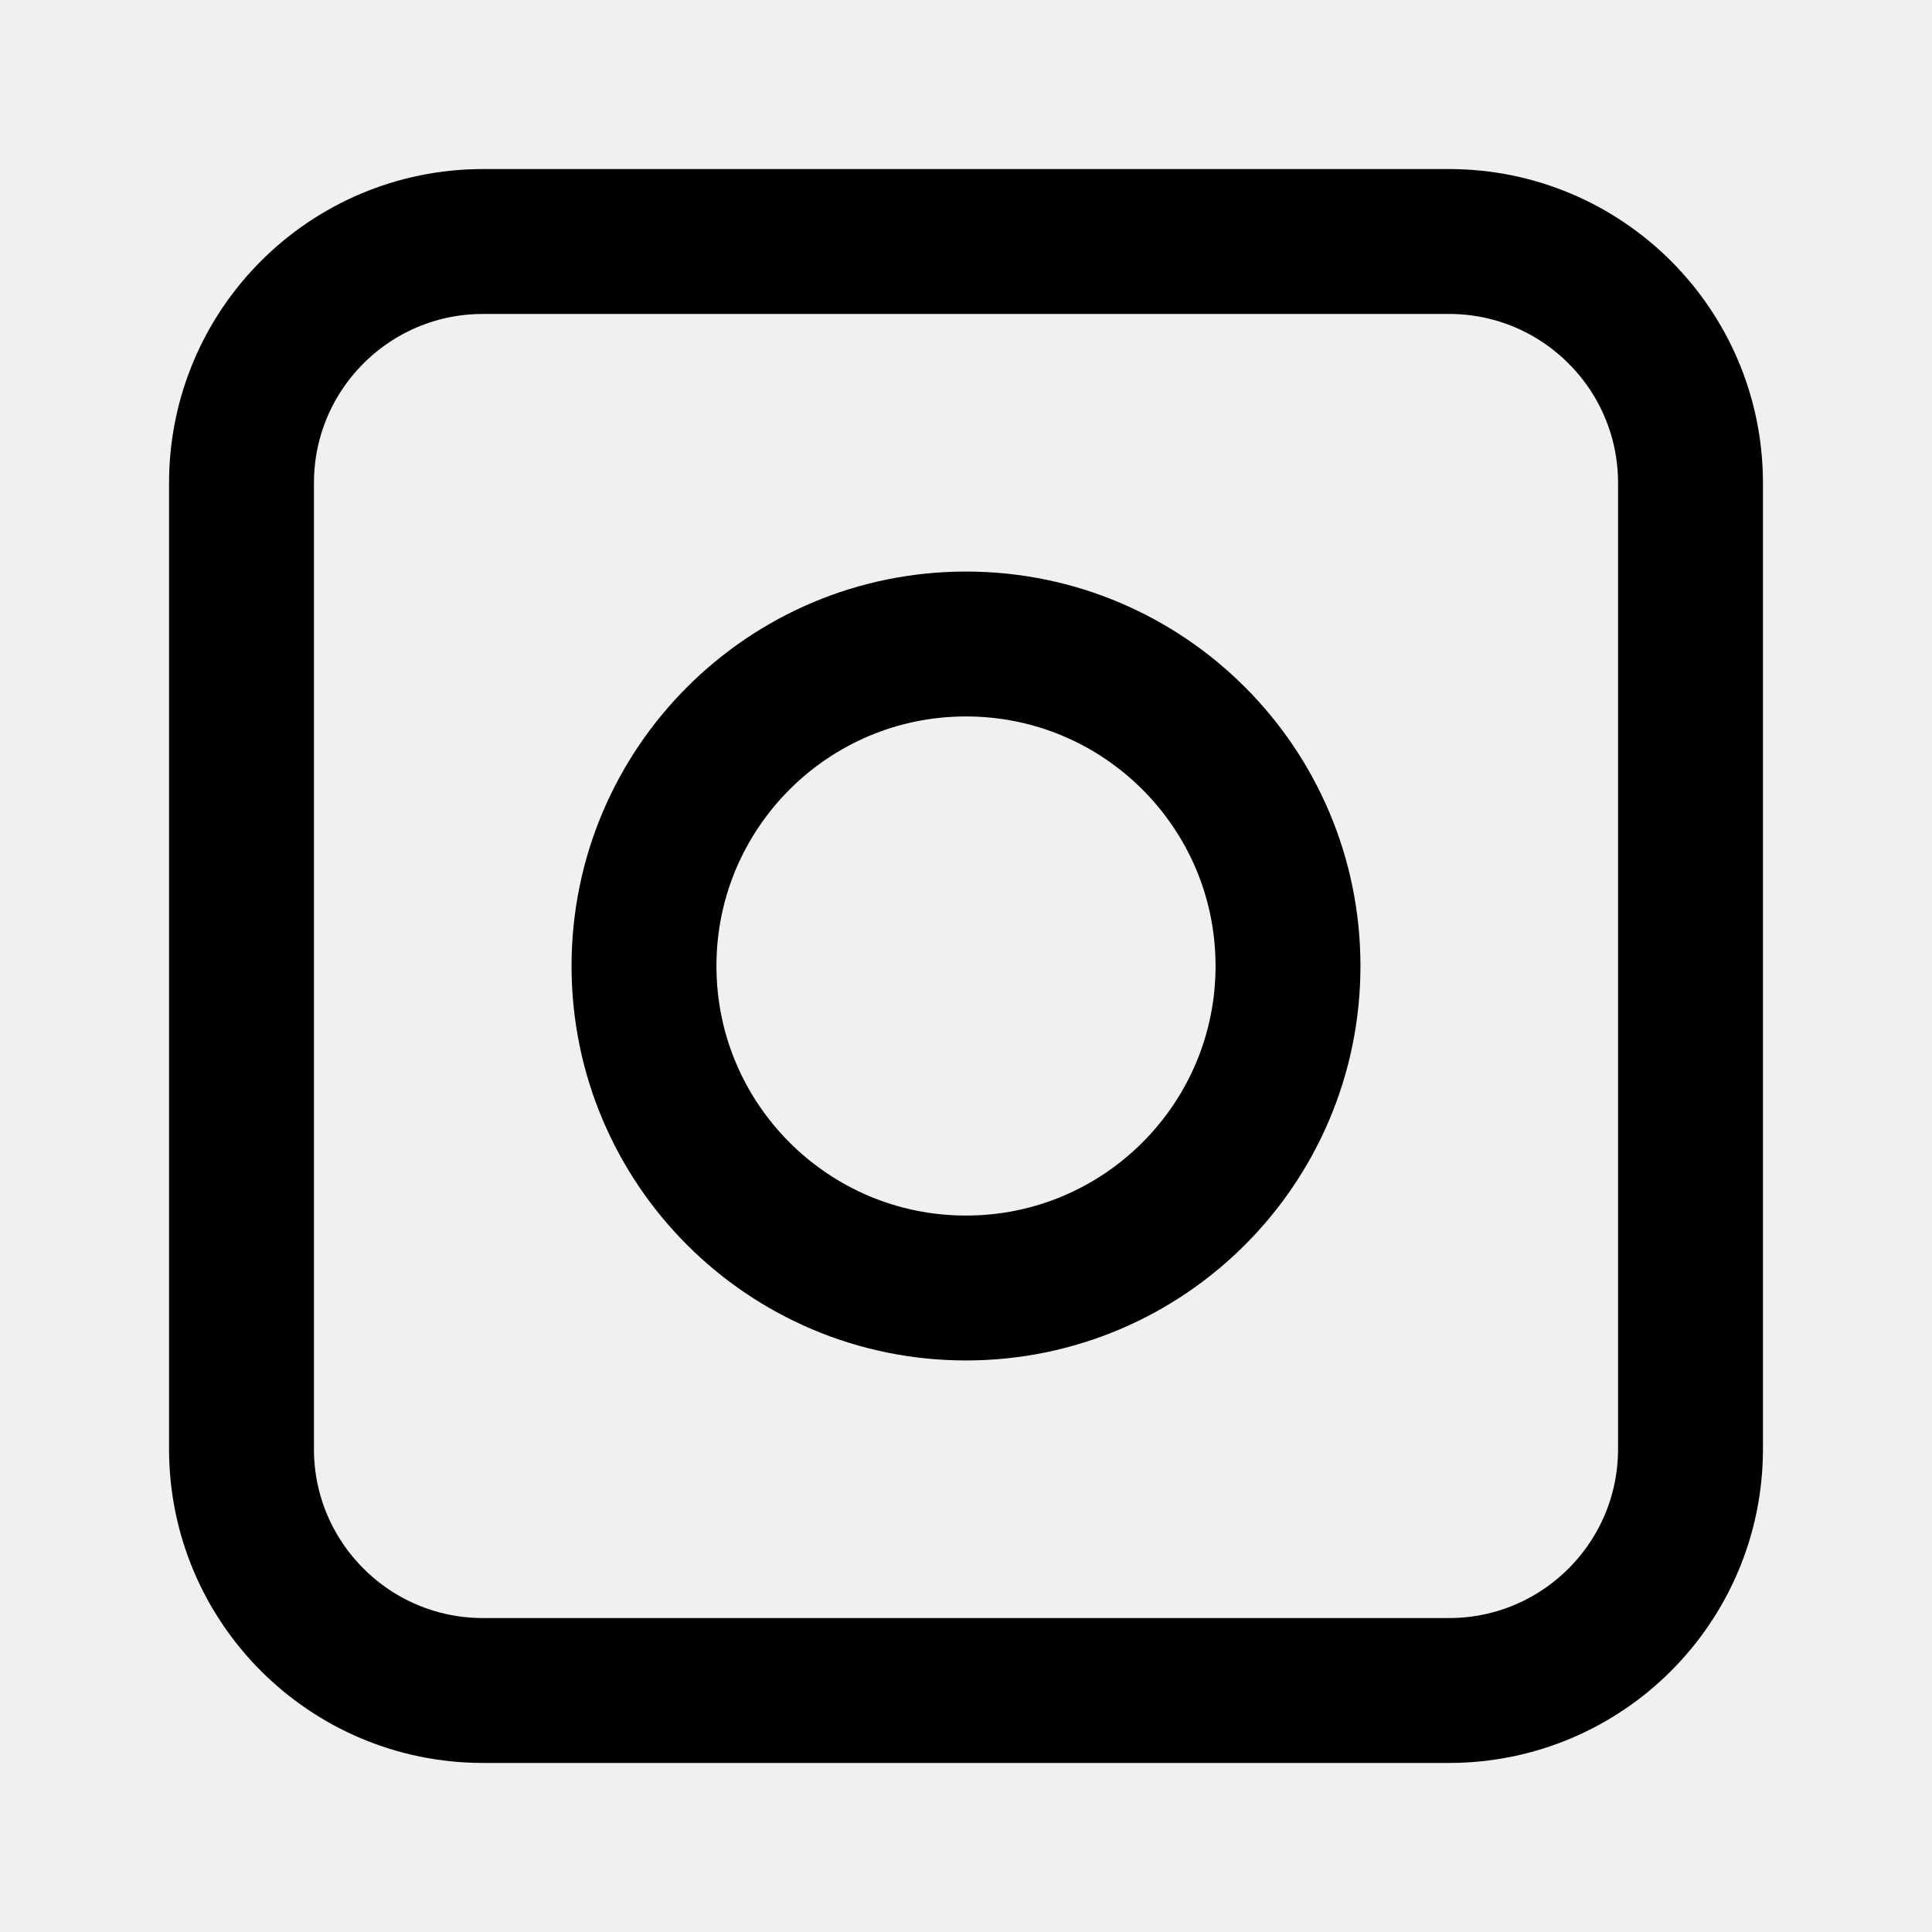
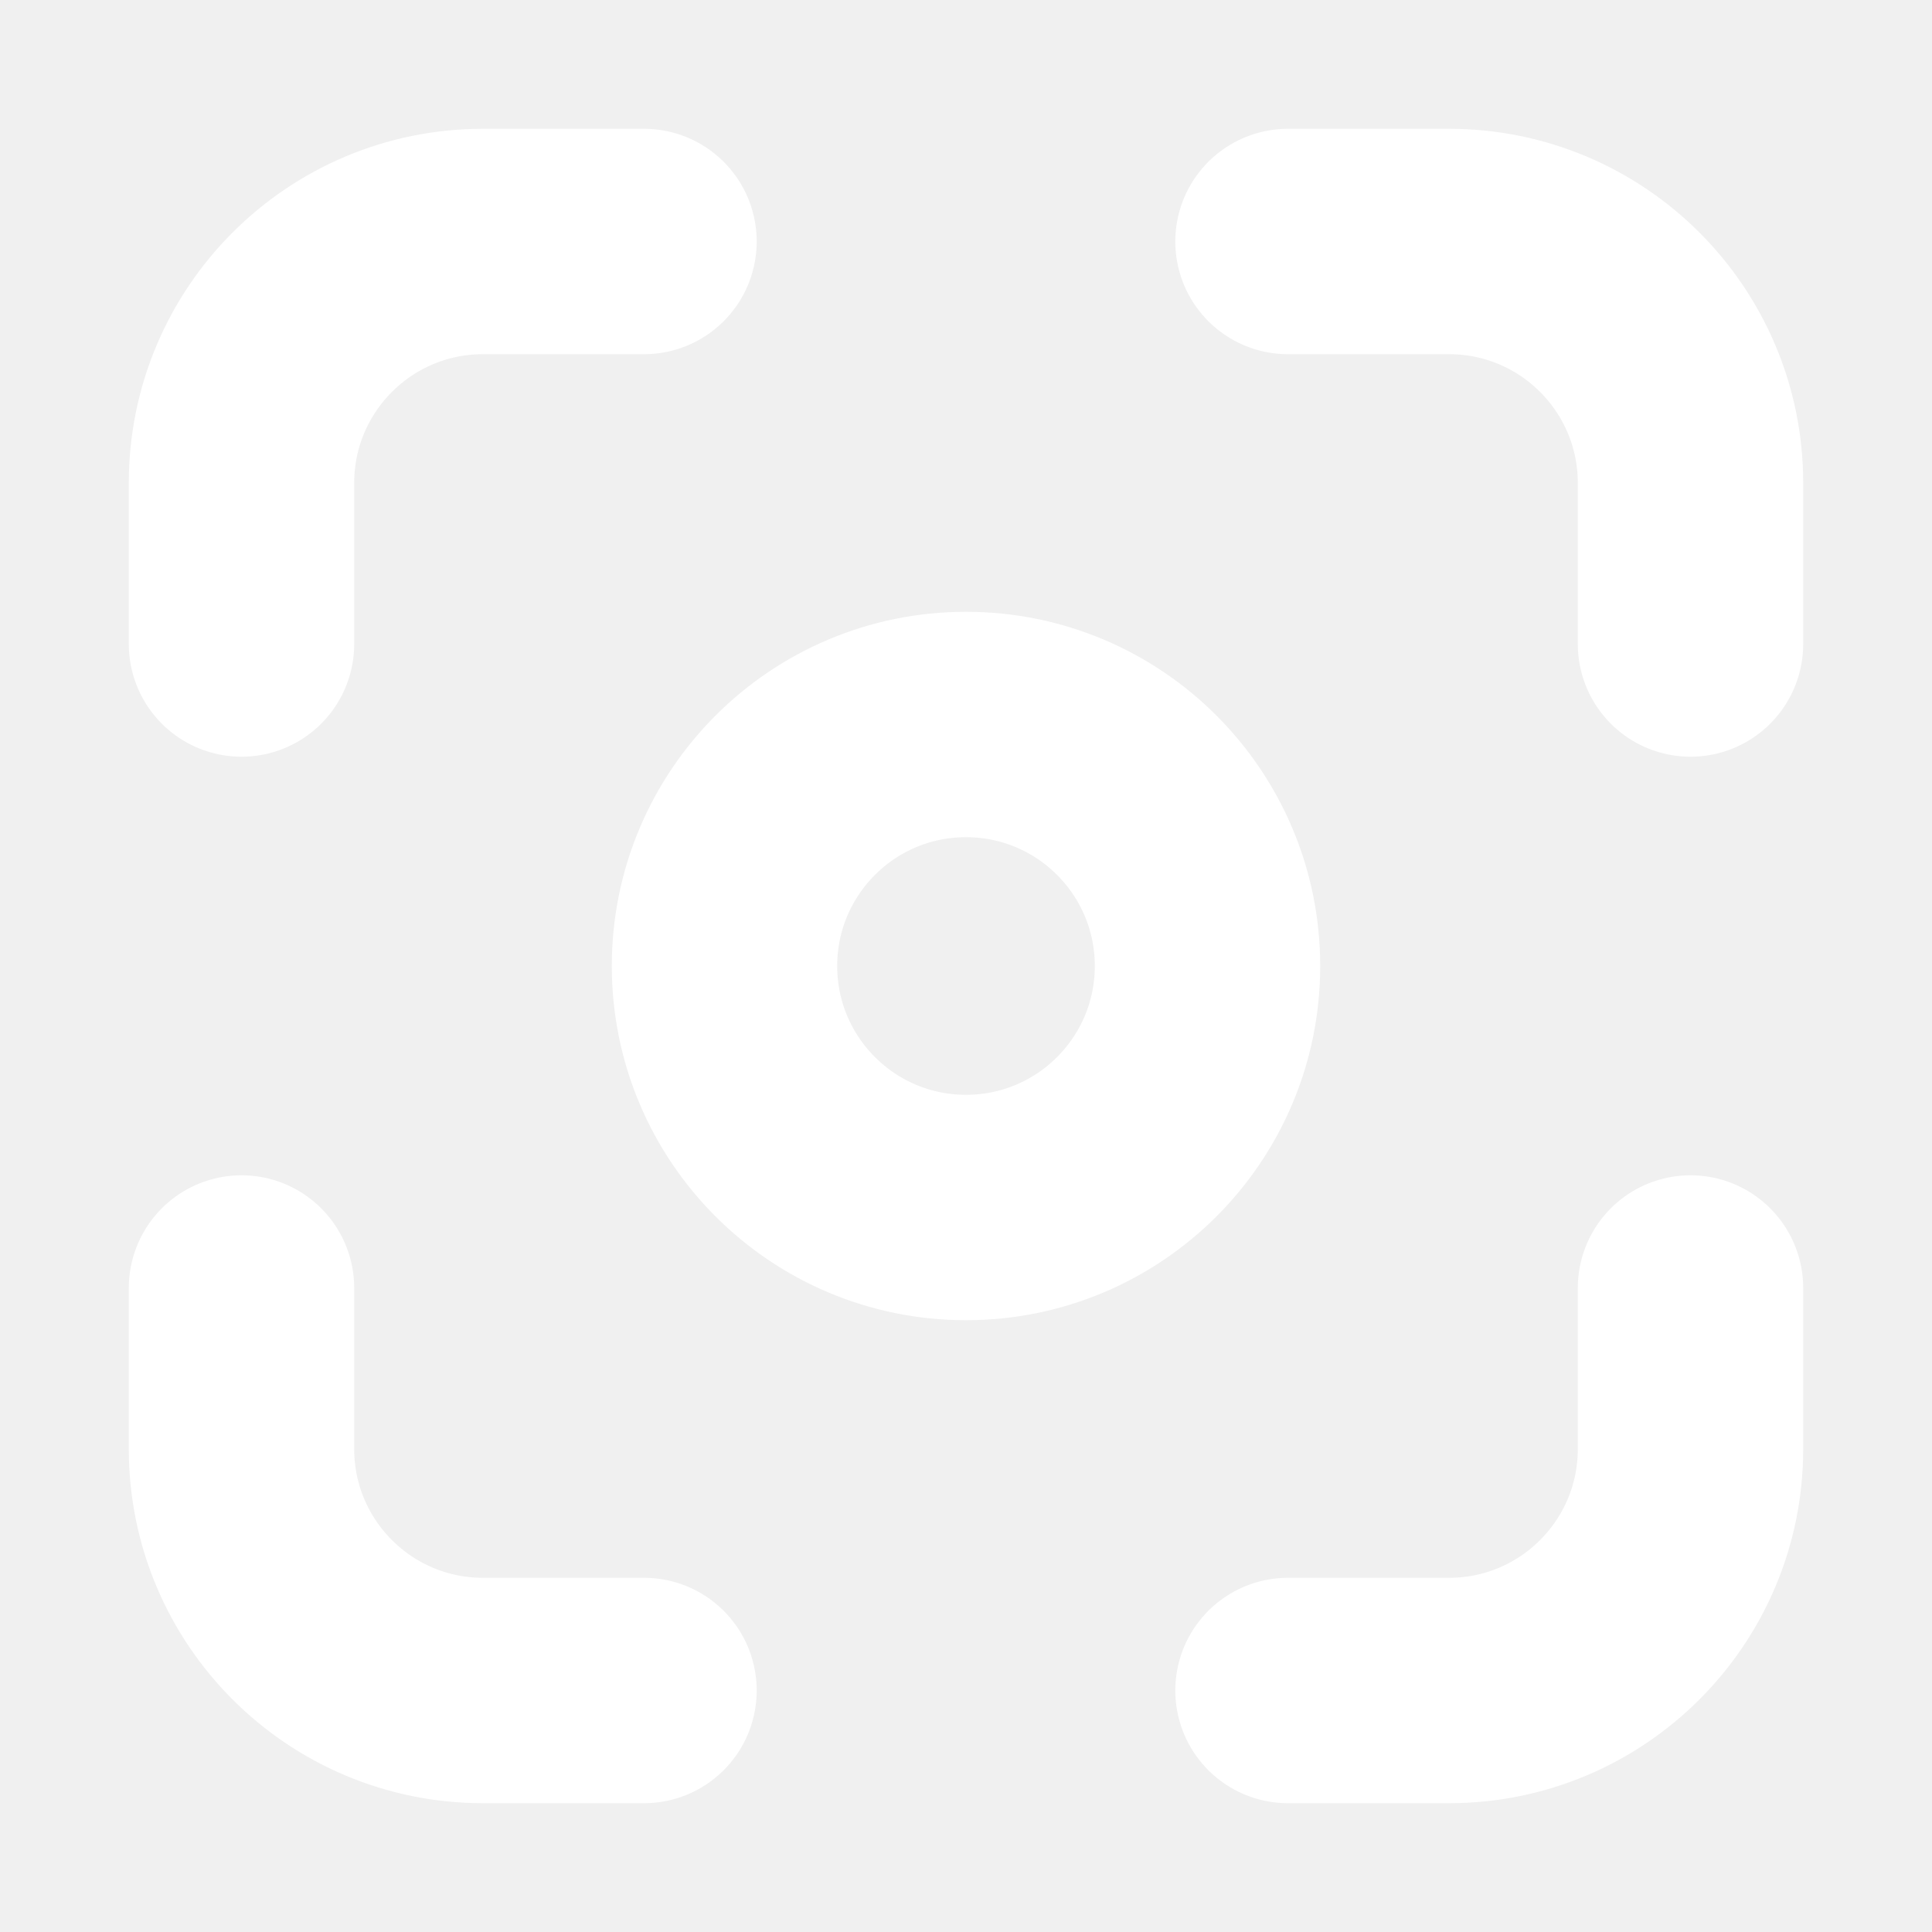
- <svg xmlns="http://www.w3.org/2000/svg" width="24" height="24" viewBox="0 0 24 24" fill="none" stroke="currentColor" stroke-width="1.8">
-   <rect x="3" y="3" width="18" height="18" rx="3" />
-   <circle cx="12" cy="12" r="4" />
+ <svg xmlns="http://www.w3.org/2000/svg" viewBox="0 0 24 24" fill="none" stroke="#fff" stroke-width="2.8" stroke-linecap="round" stroke-linejoin="round">
+   <path d="M8 3H6a3 3 0 0 0-3 3v2m13-5h2a3 3 0 0 1 3 3v2M3 16v2a3 3 0 0 0 3 3h2m8 0h2a3 3 0 0 0 3-3v-2" />
+   <circle cx="12" cy="12" r="3" />
</svg>
